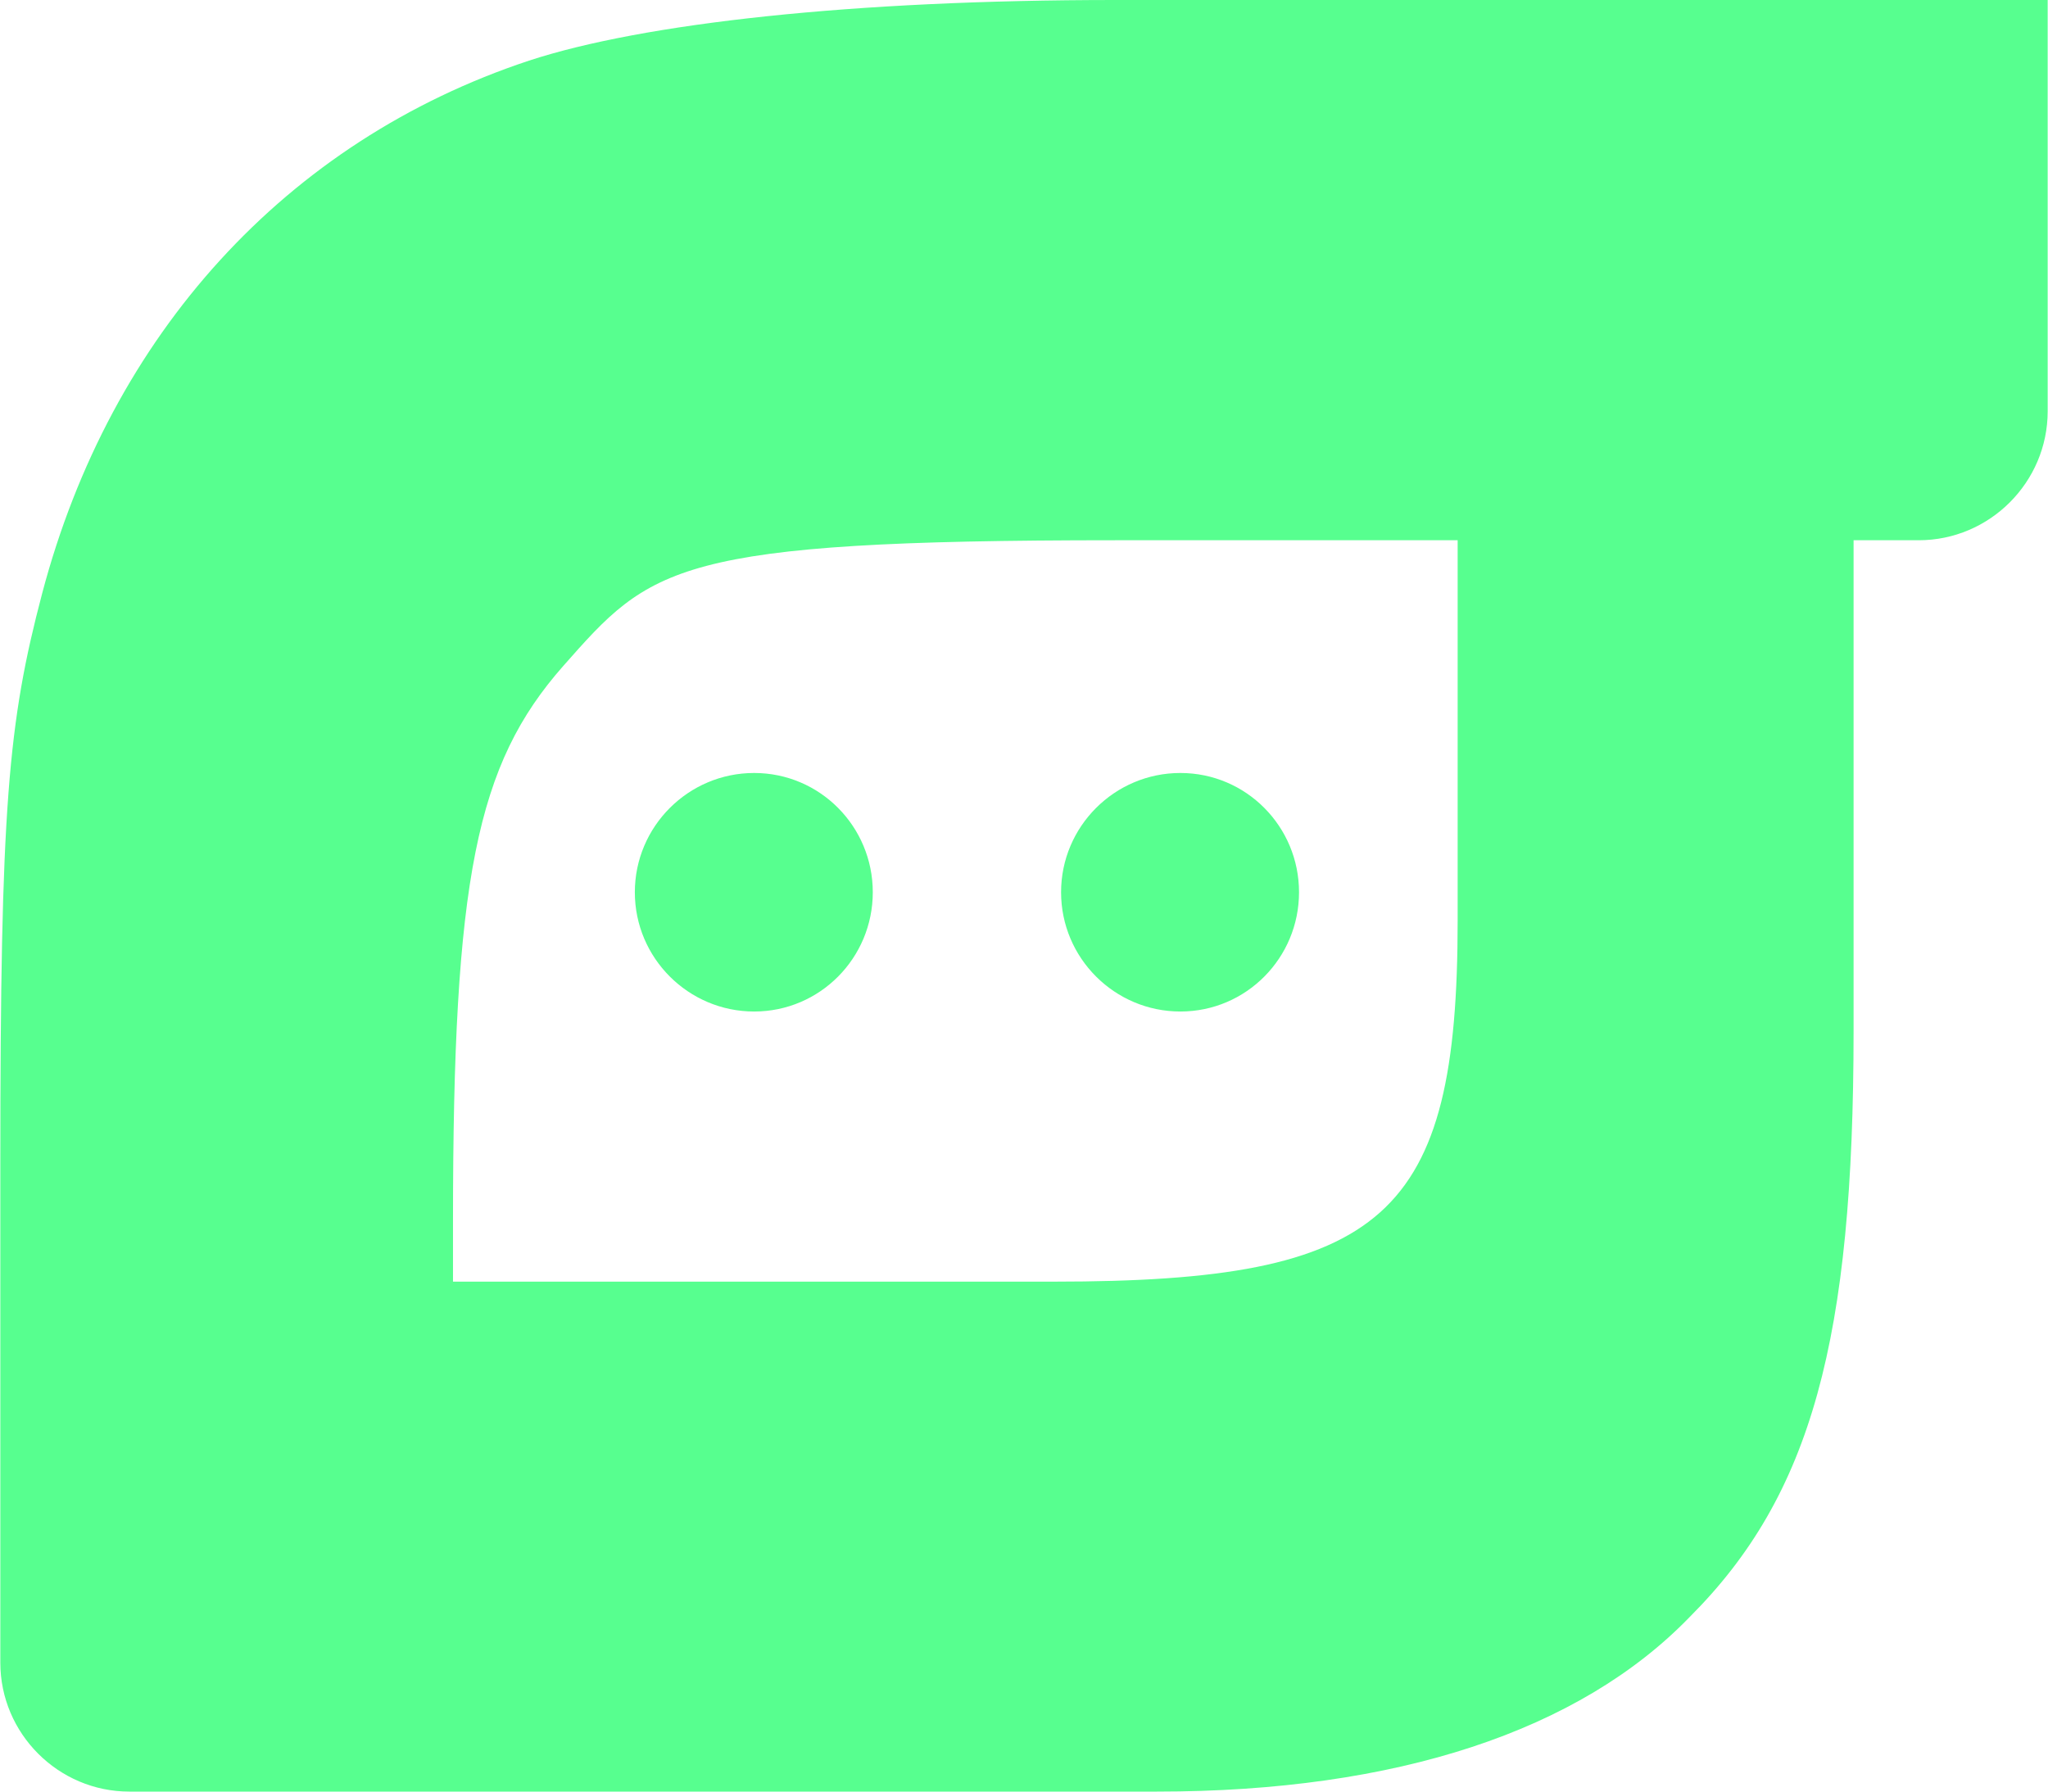
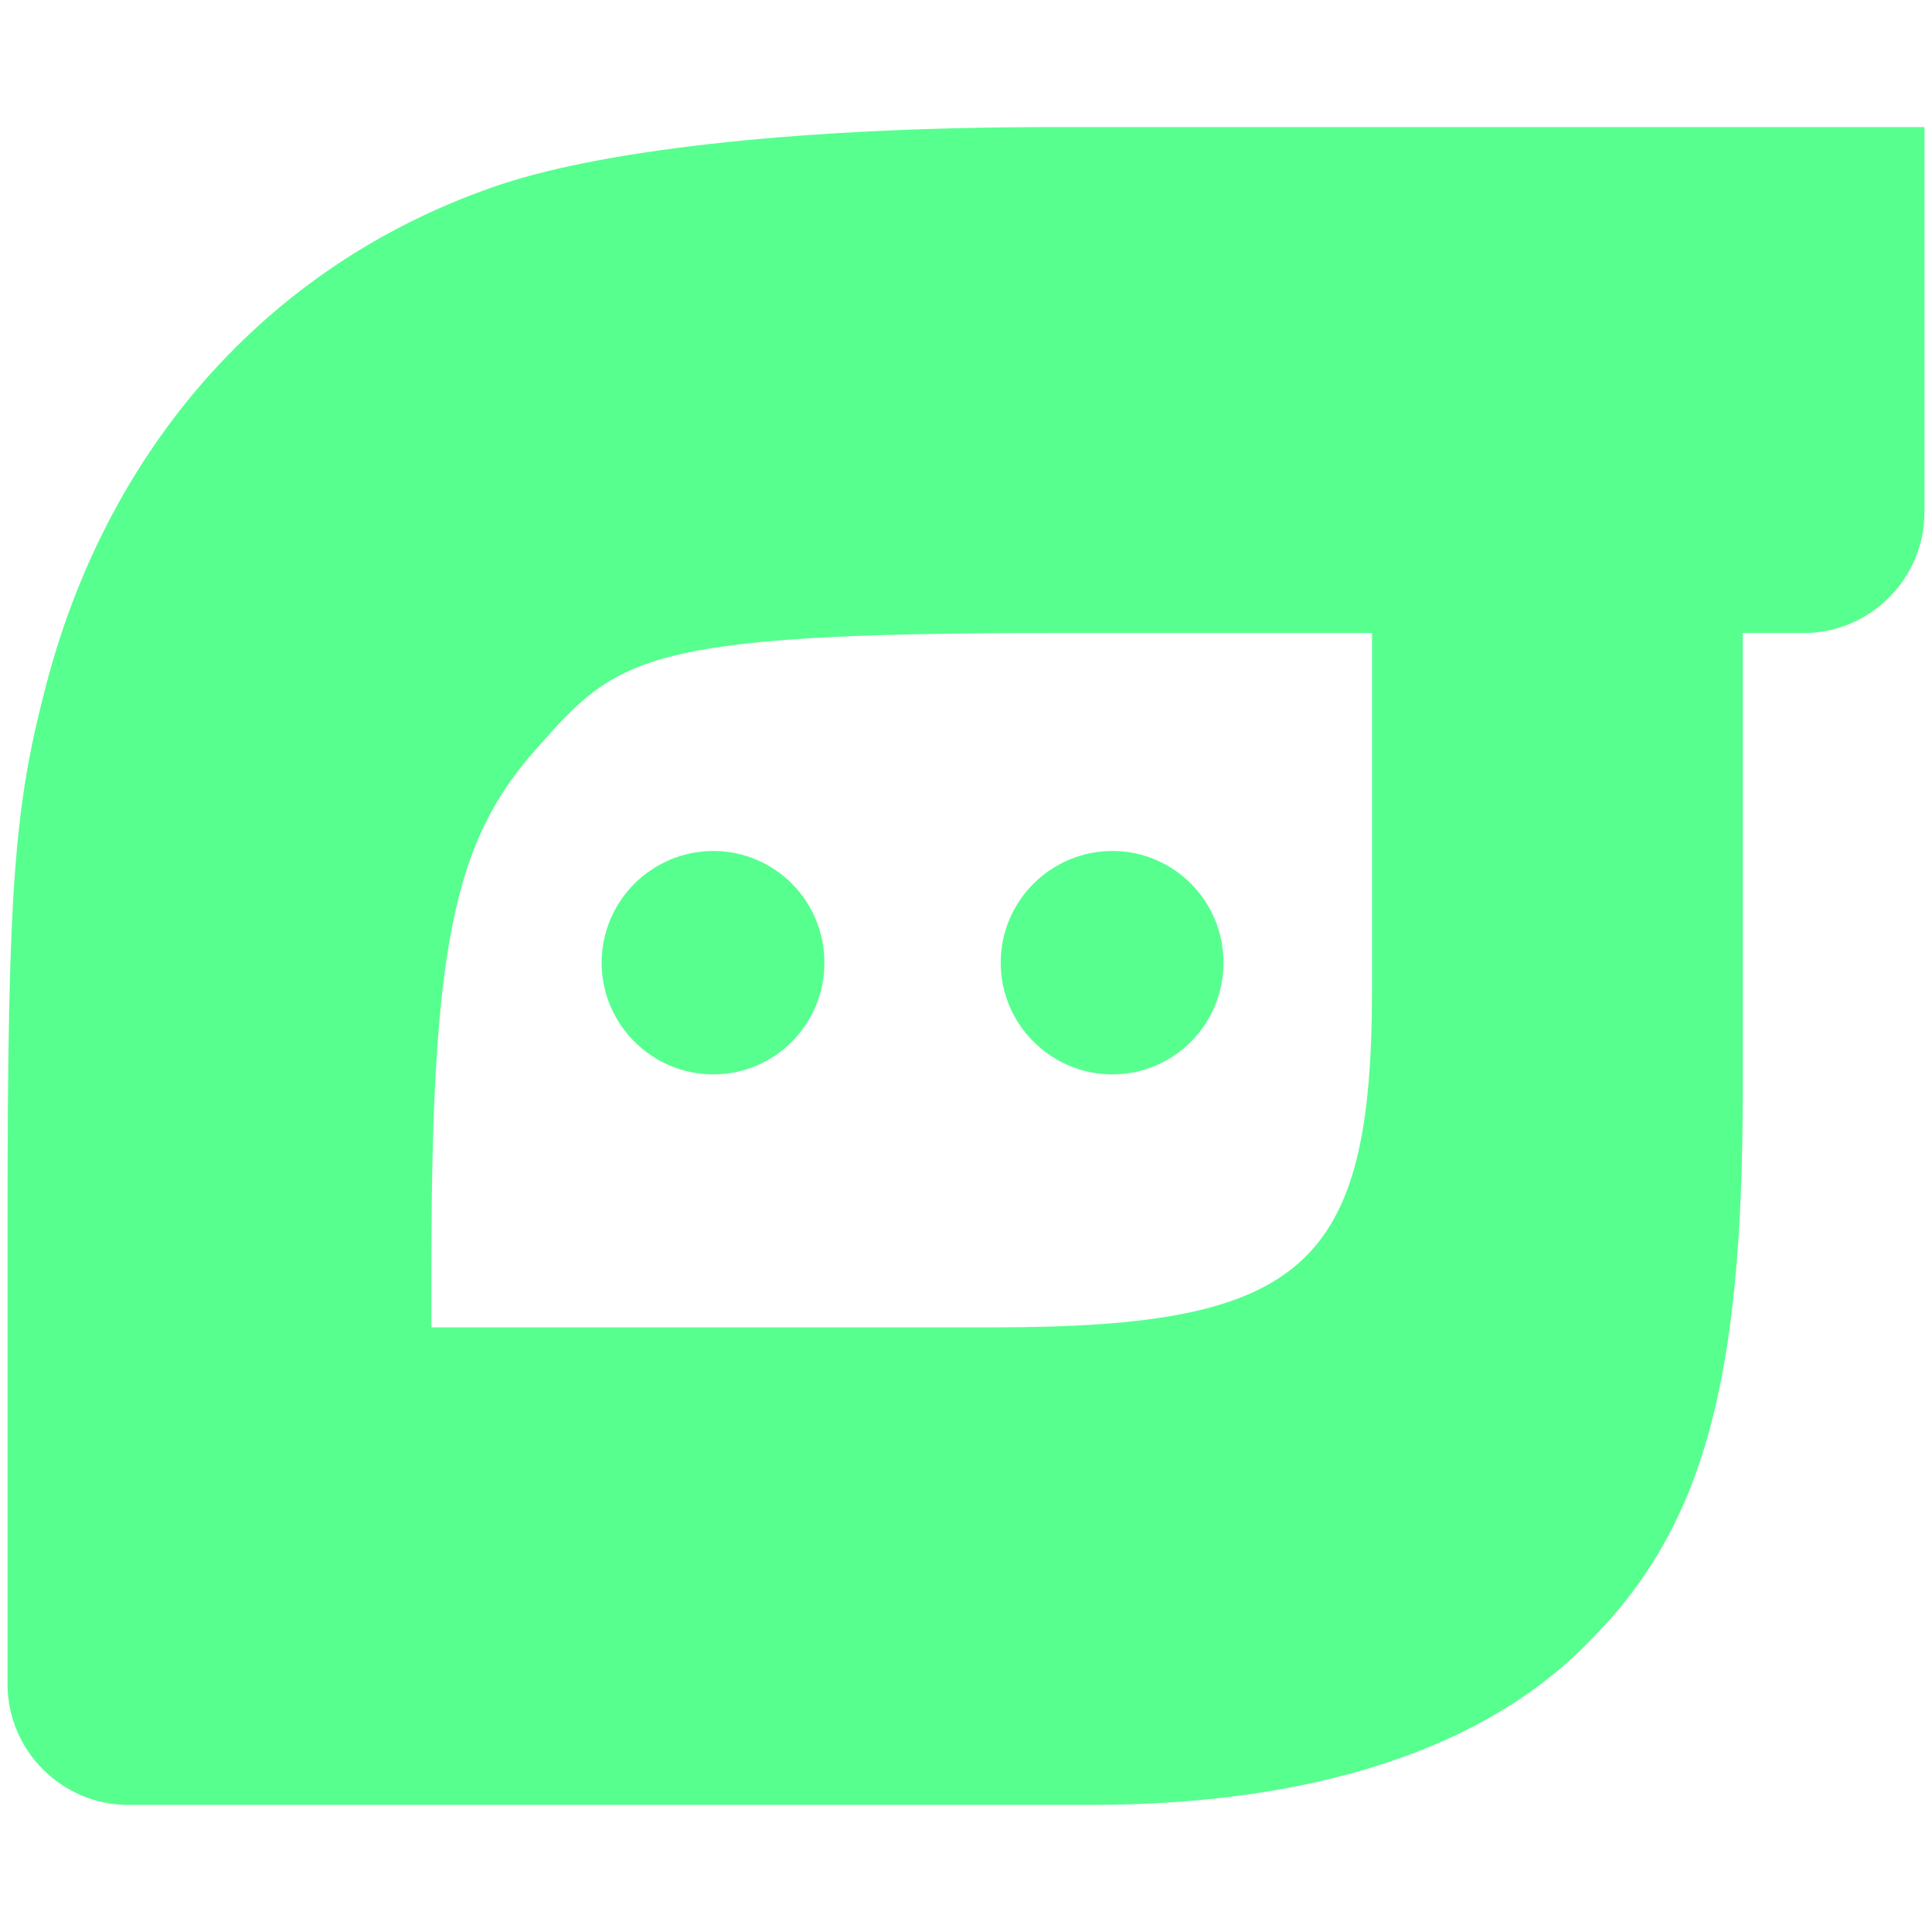
- <svg xmlns="http://www.w3.org/2000/svg" width="512" height="448" viewBox="0 0 31.75 27.79" fill="none">
-   <path fill="#57FF8F" fill-rule="evenodd" d="M22.6 8.38l0 5.9c0,4.6 -1.12,5.6 -6.26,5.6l-9.32 0 0 -0.94c0,-5.31 0.36,-7.08 1.71,-8.61 1.36,-1.54 1.71,-1.95 8.56,-1.95l5.31 0zm-10.91 3.61c1.02,0 1.84,0.83 1.84,1.85 0,1.02 -0.82,1.85 -1.84,1.85 -1.02,0 -1.85,-0.83 -1.85,-1.85 0,-1.02 0.83,-1.85 1.85,-1.85zm6.61 0c1.02,0 1.84,0.83 1.84,1.85 0,1.02 -0.82,1.85 -1.84,1.85 -1.02,0 -1.85,-0.83 -1.85,-1.85 0,-1.02 0.83,-1.85 1.85,-1.85zm-11.28 15.8l10.92 0c3.71,0 6.55,-0.94 8.26,-2.71 1.89,-1.89 2.54,-4.31 2.54,-9.09l0 -7.61 1.01 0c1.1,0 2,-0.9 2,-2l0 -6.38 -14.46 0c-4.07,0 -7.32,0.36 -9.09,0.94 -3.77,1.25 -6.49,4.25 -7.55,8.26 -0.53,2.01 -0.65,3.31 -0.65,8.86l0 7.73c0,1.1 0.9,2 2,2l5.02 0z" />
+ <svg xmlns="http://www.w3.org/2000/svg" width="512" height="512" viewBox="0 0 32 32" fill="none">
+   <g transform="translate(0.125, 2.105)">
+     <path fill="#57FF8F" fill-rule="evenodd" d="M22.6 8.38l0 5.9c0,4.6 -1.12,5.6 -6.26,5.6l-9.32 0 0 -0.94c0,-5.31 0.36,-7.08 1.71,-8.61 1.36,-1.54 1.71,-1.95 8.56,-1.95l5.31 0zm-10.91 3.61c1.02,0 1.84,0.83 1.84,1.85 0,1.02 -0.82,1.85 -1.84,1.85 -1.02,0 -1.85,-0.83 -1.85,-1.85 0,-1.02 0.83,-1.85 1.85,-1.85zm6.61 0c1.02,0 1.84,0.83 1.84,1.85 0,1.02 -0.82,1.85 -1.84,1.85 -1.02,0 -1.85,-0.83 -1.85,-1.85 0,-1.02 0.83,-1.85 1.85,-1.85zm-11.28 15.8l10.92 0c3.71,0 6.55,-0.94 8.26,-2.71 1.89,-1.89 2.54,-4.31 2.54,-9.09l0 -7.61 1.01 0c1.1,0 2,-0.9 2,-2l0 -6.38 -14.46 0c-4.07,0 -7.32,0.36 -9.09,0.94 -3.77,1.25 -6.49,4.25 -7.55,8.26 -0.53,2.01 -0.65,3.31 -0.65,8.86l0 7.73c0,1.1 0.9,2 2,2l5.02 0z" />
+   </g>
</svg>
